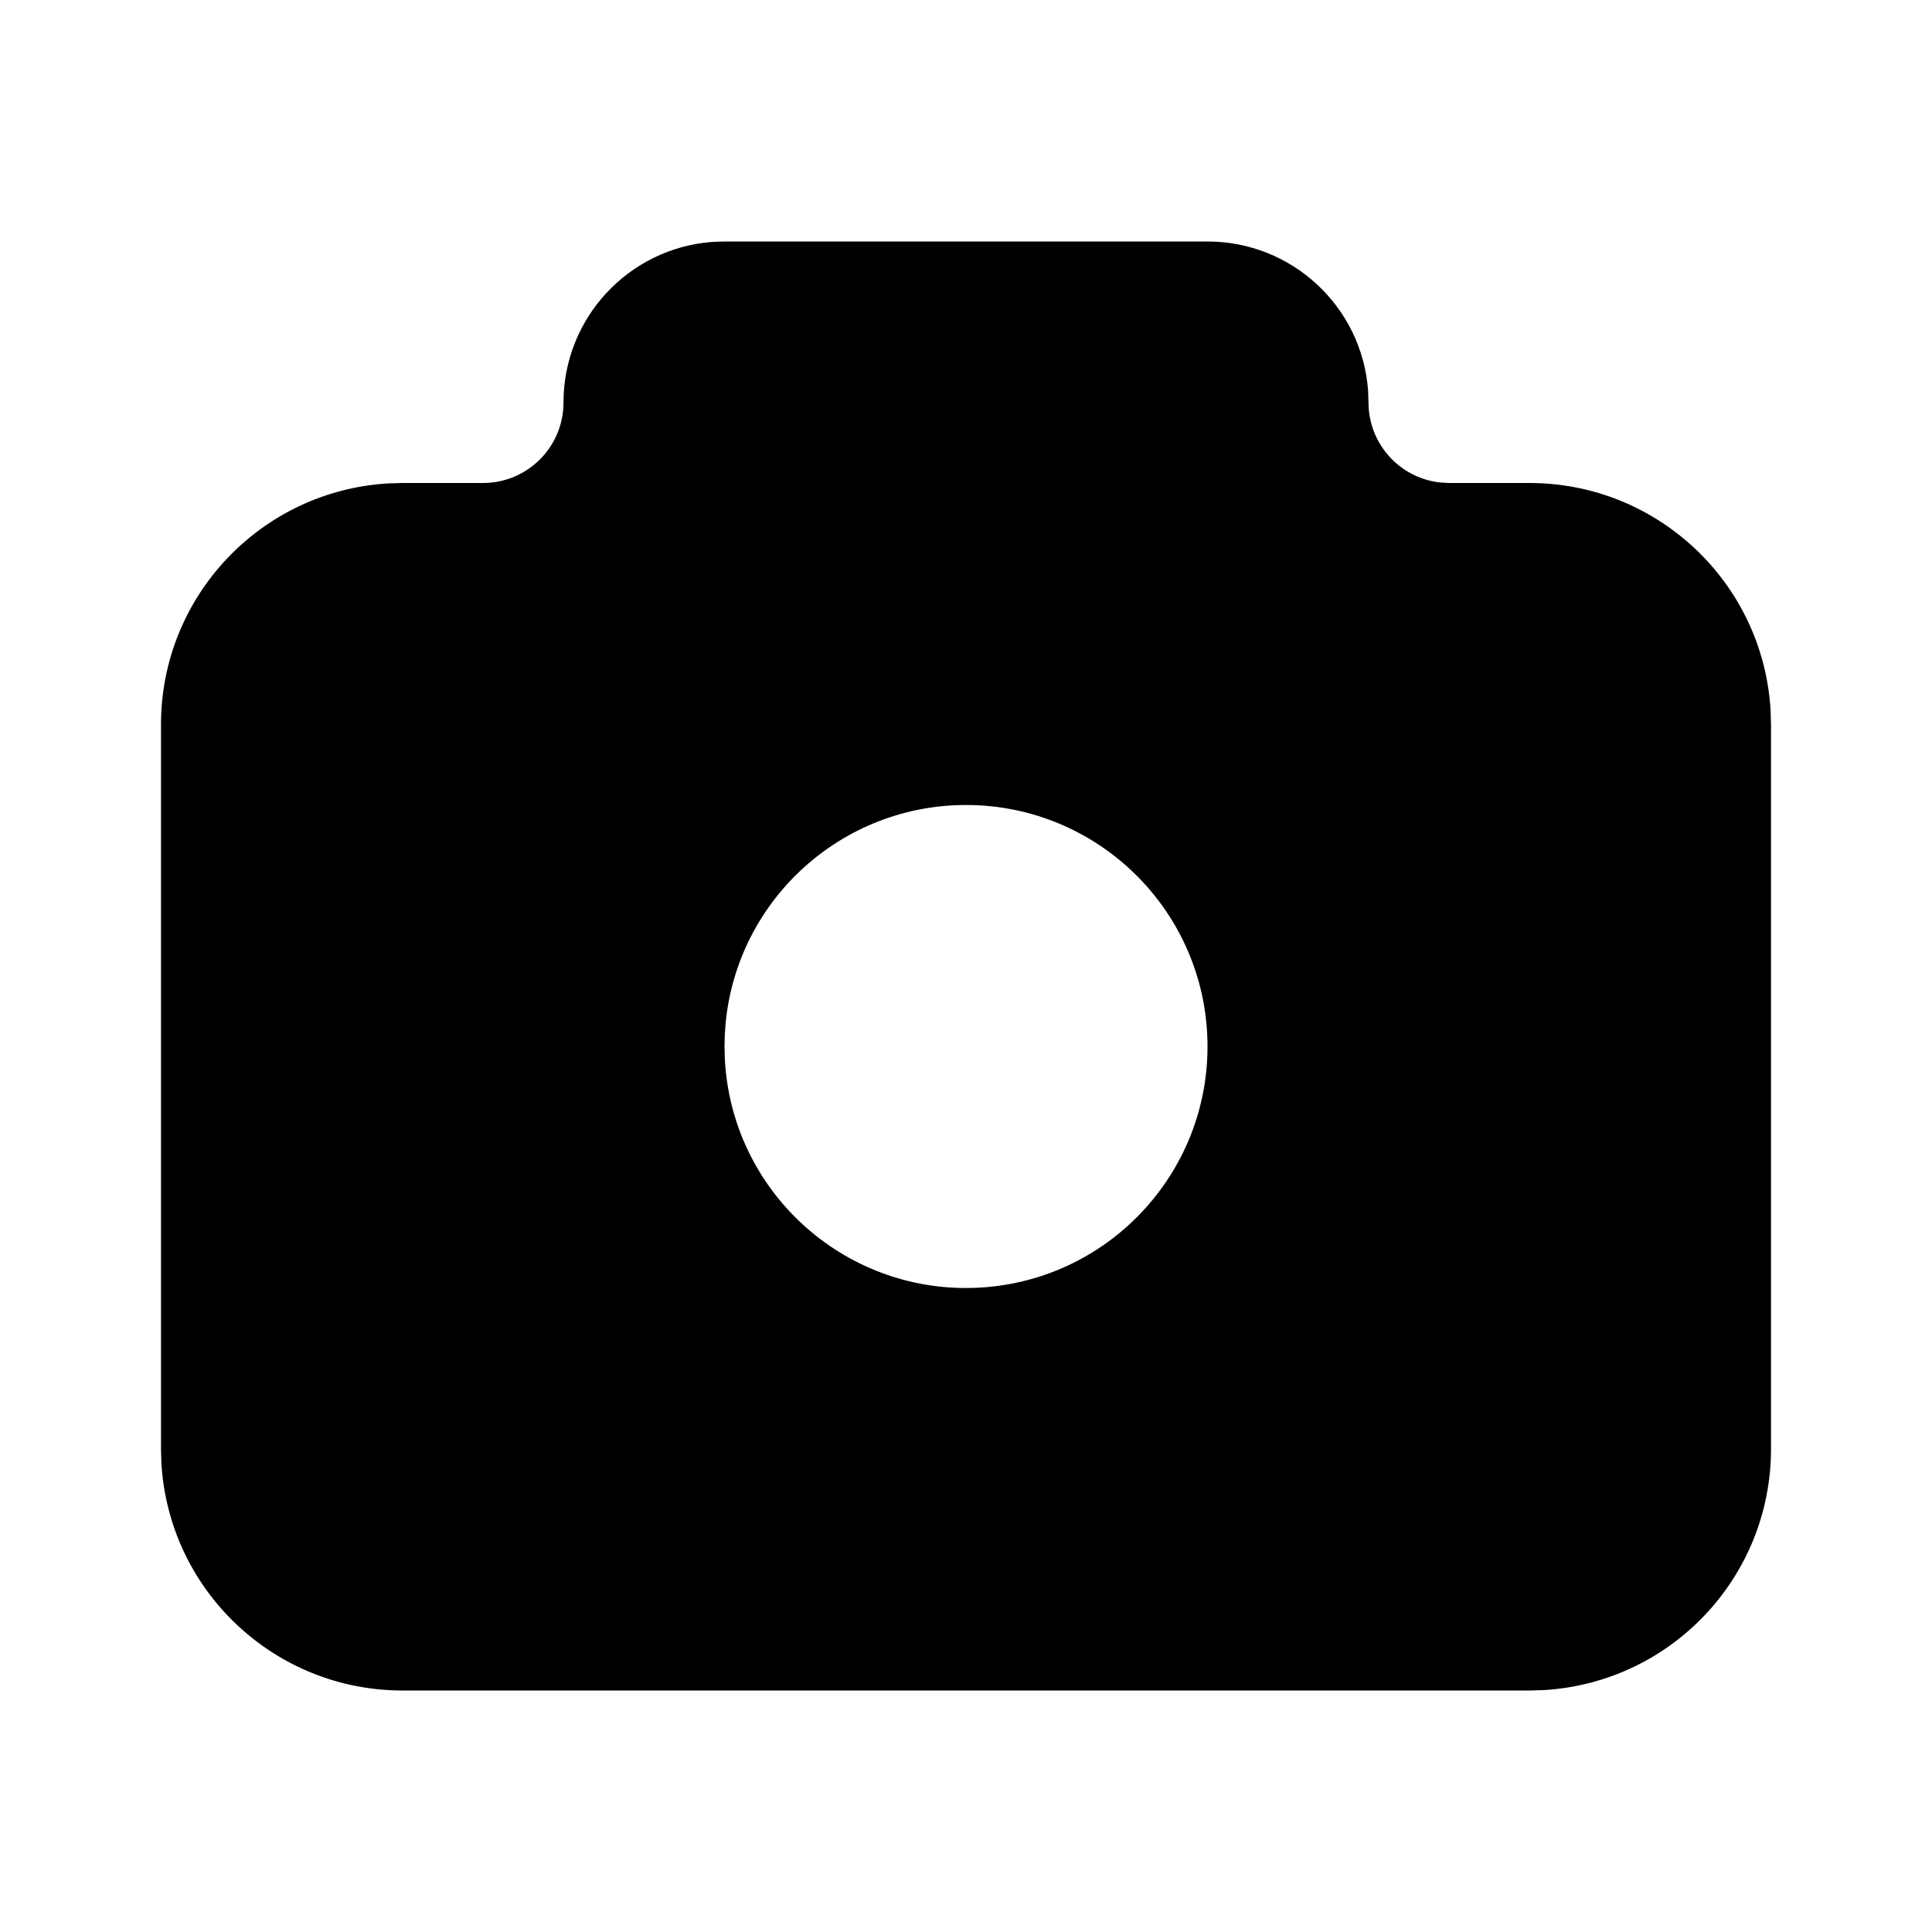
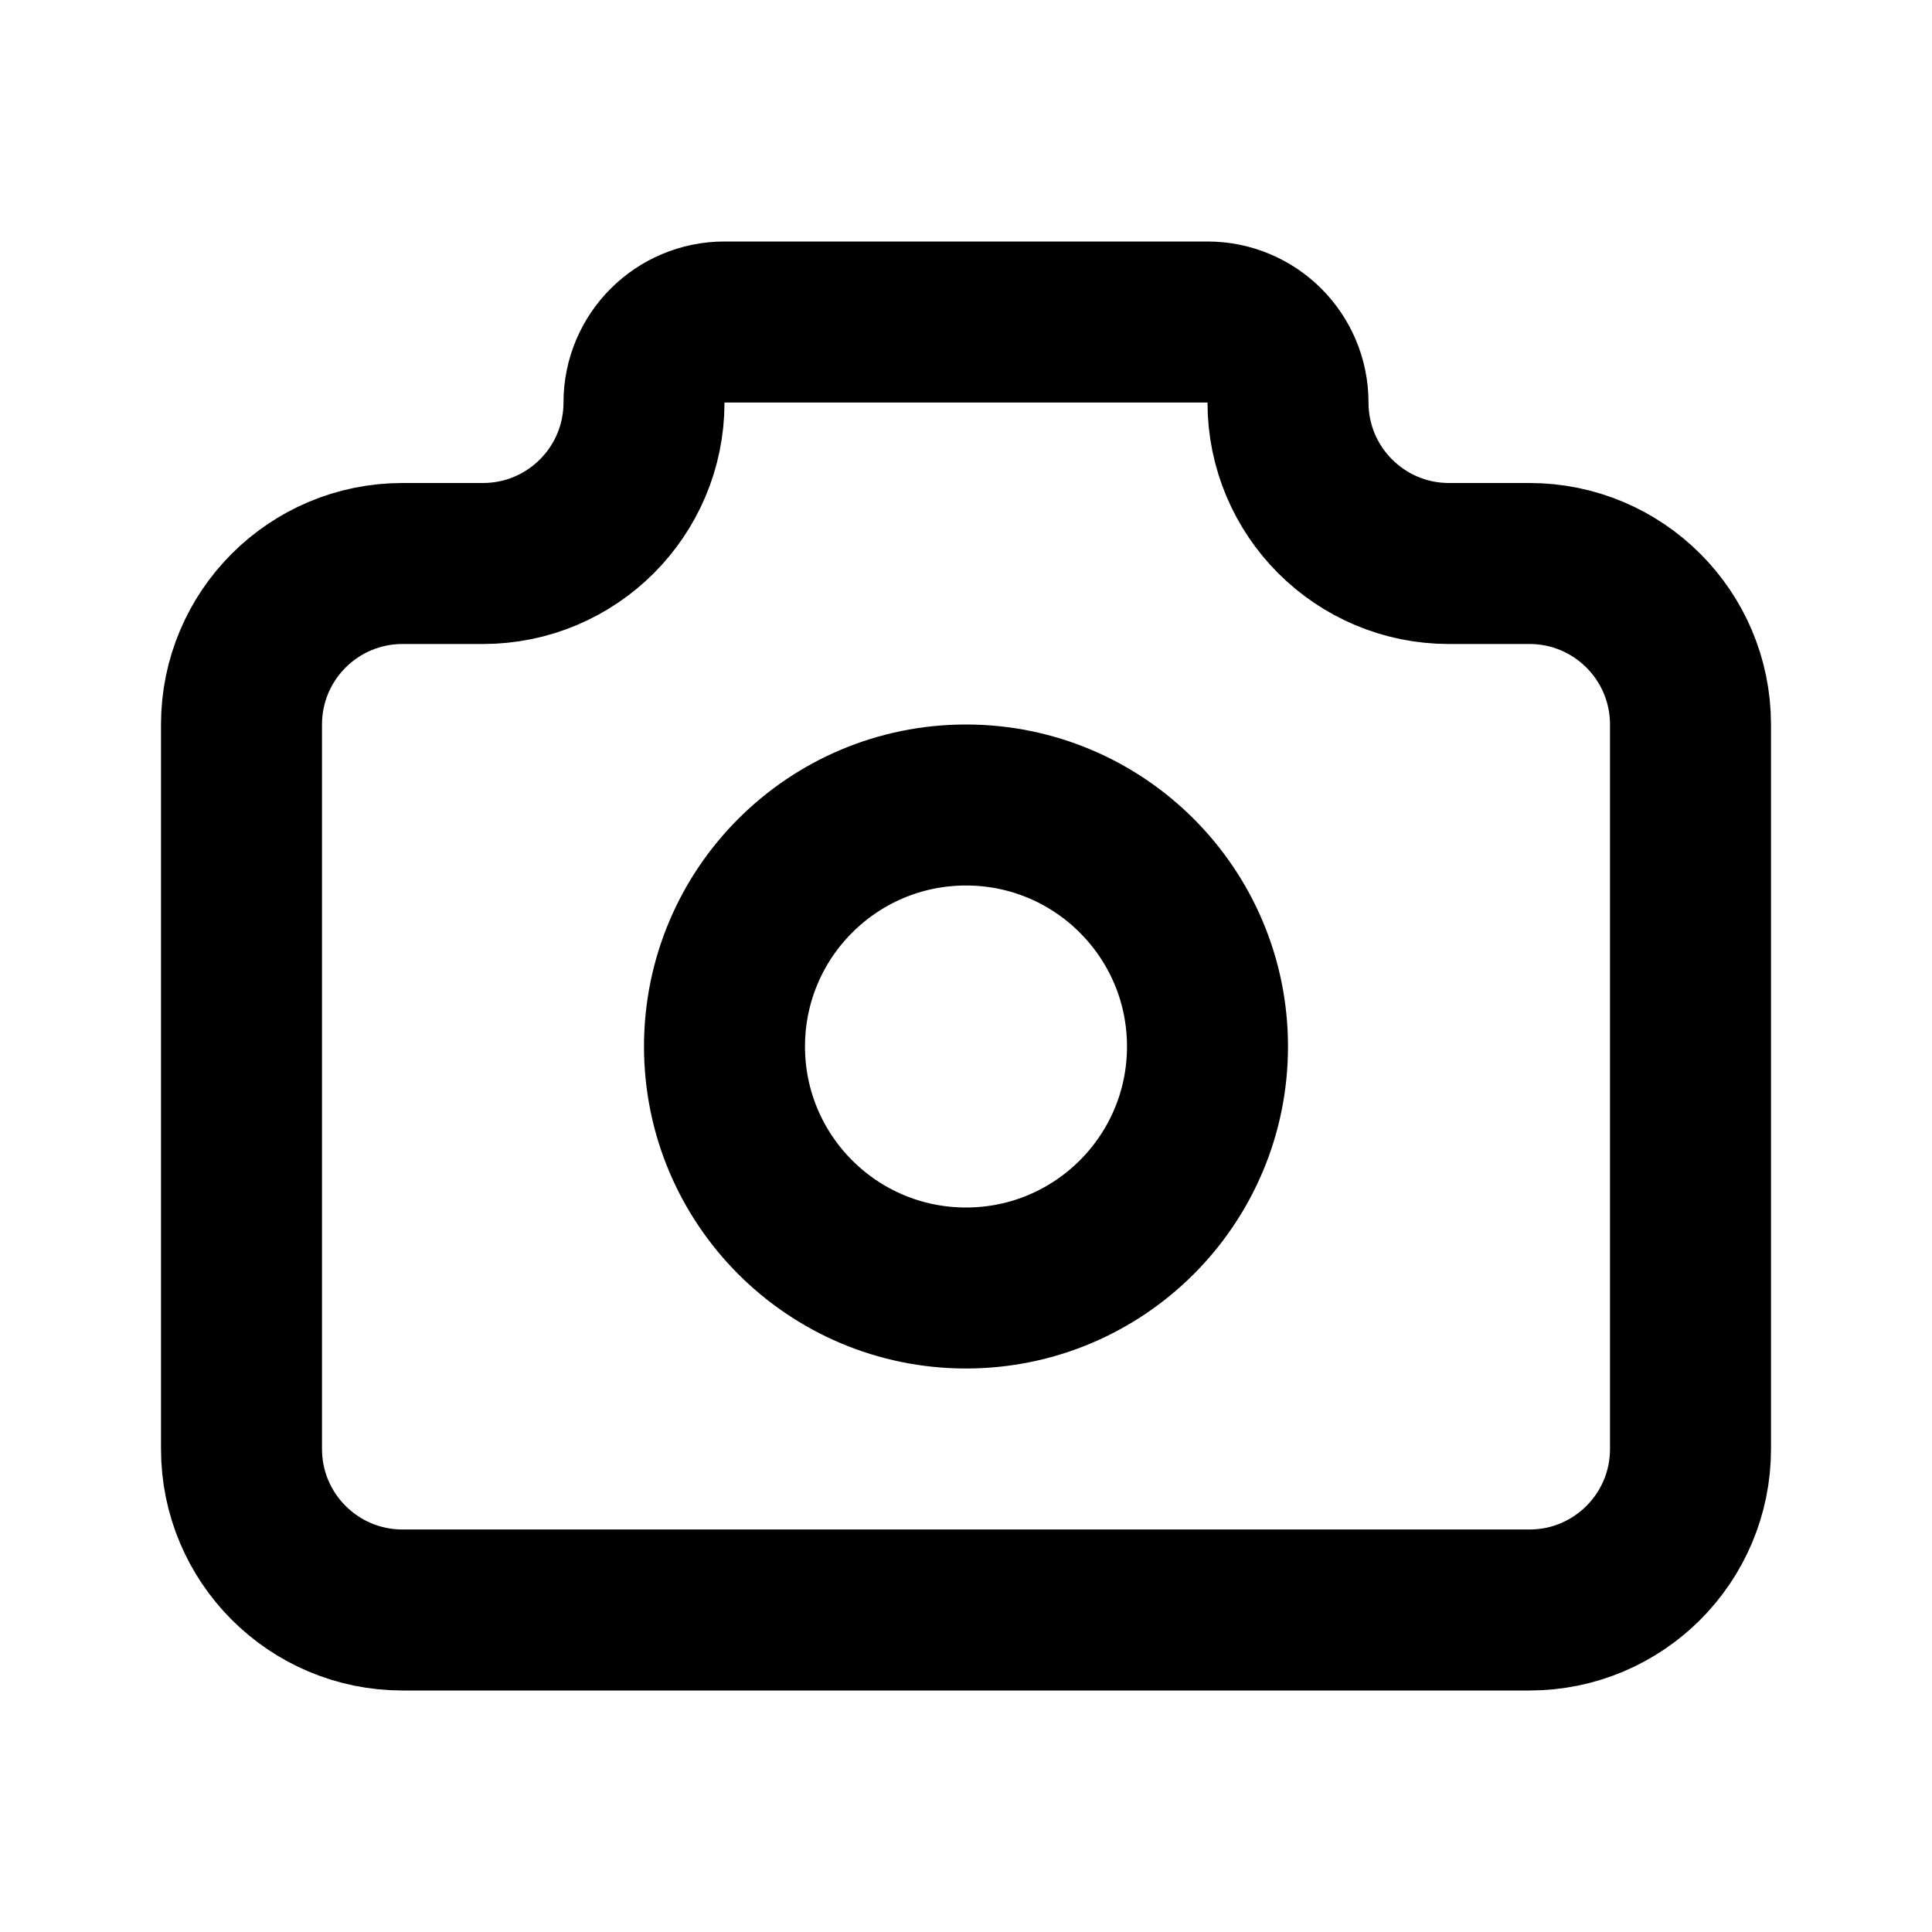
- <svg xmlns="http://www.w3.org/2000/svg" class="icon icon-tabler icon-tabler-camera-filled" width="24" height="24" viewBox="0 0 24 24" stroke-width="1.5" stroke="currentColor" fill="none" stroke-linecap="round" stroke-linejoin="round">
+ <svg xmlns="http://www.w3.org/2000/svg" class="icon icon-tabler icon-tabler-camera" width="32" height="32" viewBox="0 0 24 24" stroke-width="2" stroke="currentColor" fill="none" stroke-linecap="round" stroke-linejoin="round">
  <path stroke="none" d="M0 0h24v24H0z" fill="none" />
-   <path d="M15 3a2 2 0 0 1 1.995 1.85l.005 .15a1 1 0 0 0 .883 .993l.117 .007h1a3 3 0 0 1 2.995 2.824l.005 .176v9a3 3 0 0 1 -2.824 2.995l-.176 .005h-14a3 3 0 0 1 -2.995 -2.824l-.005 -.176v-9a3 3 0 0 1 2.824 -2.995l.176 -.005h1a1 1 0 0 0 1 -1a2 2 0 0 1 1.85 -1.995l.15 -.005h6zm-3 7a3 3 0 0 0 -2.985 2.698l-.011 .152l-.004 .15l.004 .15a3 3 0 1 0 2.996 -3.15z" stroke-width="0" fill="currentColor" />
+   <path d="M5 7h1a2 2 0 0 0 2 -2a1 1 0 0 1 1 -1h6a1 1 0 0 1 1 1a2 2 0 0 0 2 2h1a2 2 0 0 1 2 2v9a2 2 0 0 1 -2 2h-14a2 2 0 0 1 -2 -2v-9a2 2 0 0 1 2 -2" />
+   <path d="M9 13a3 3 0 1 0 6 0a3 3 0 0 0 -6 0" />
</svg>
